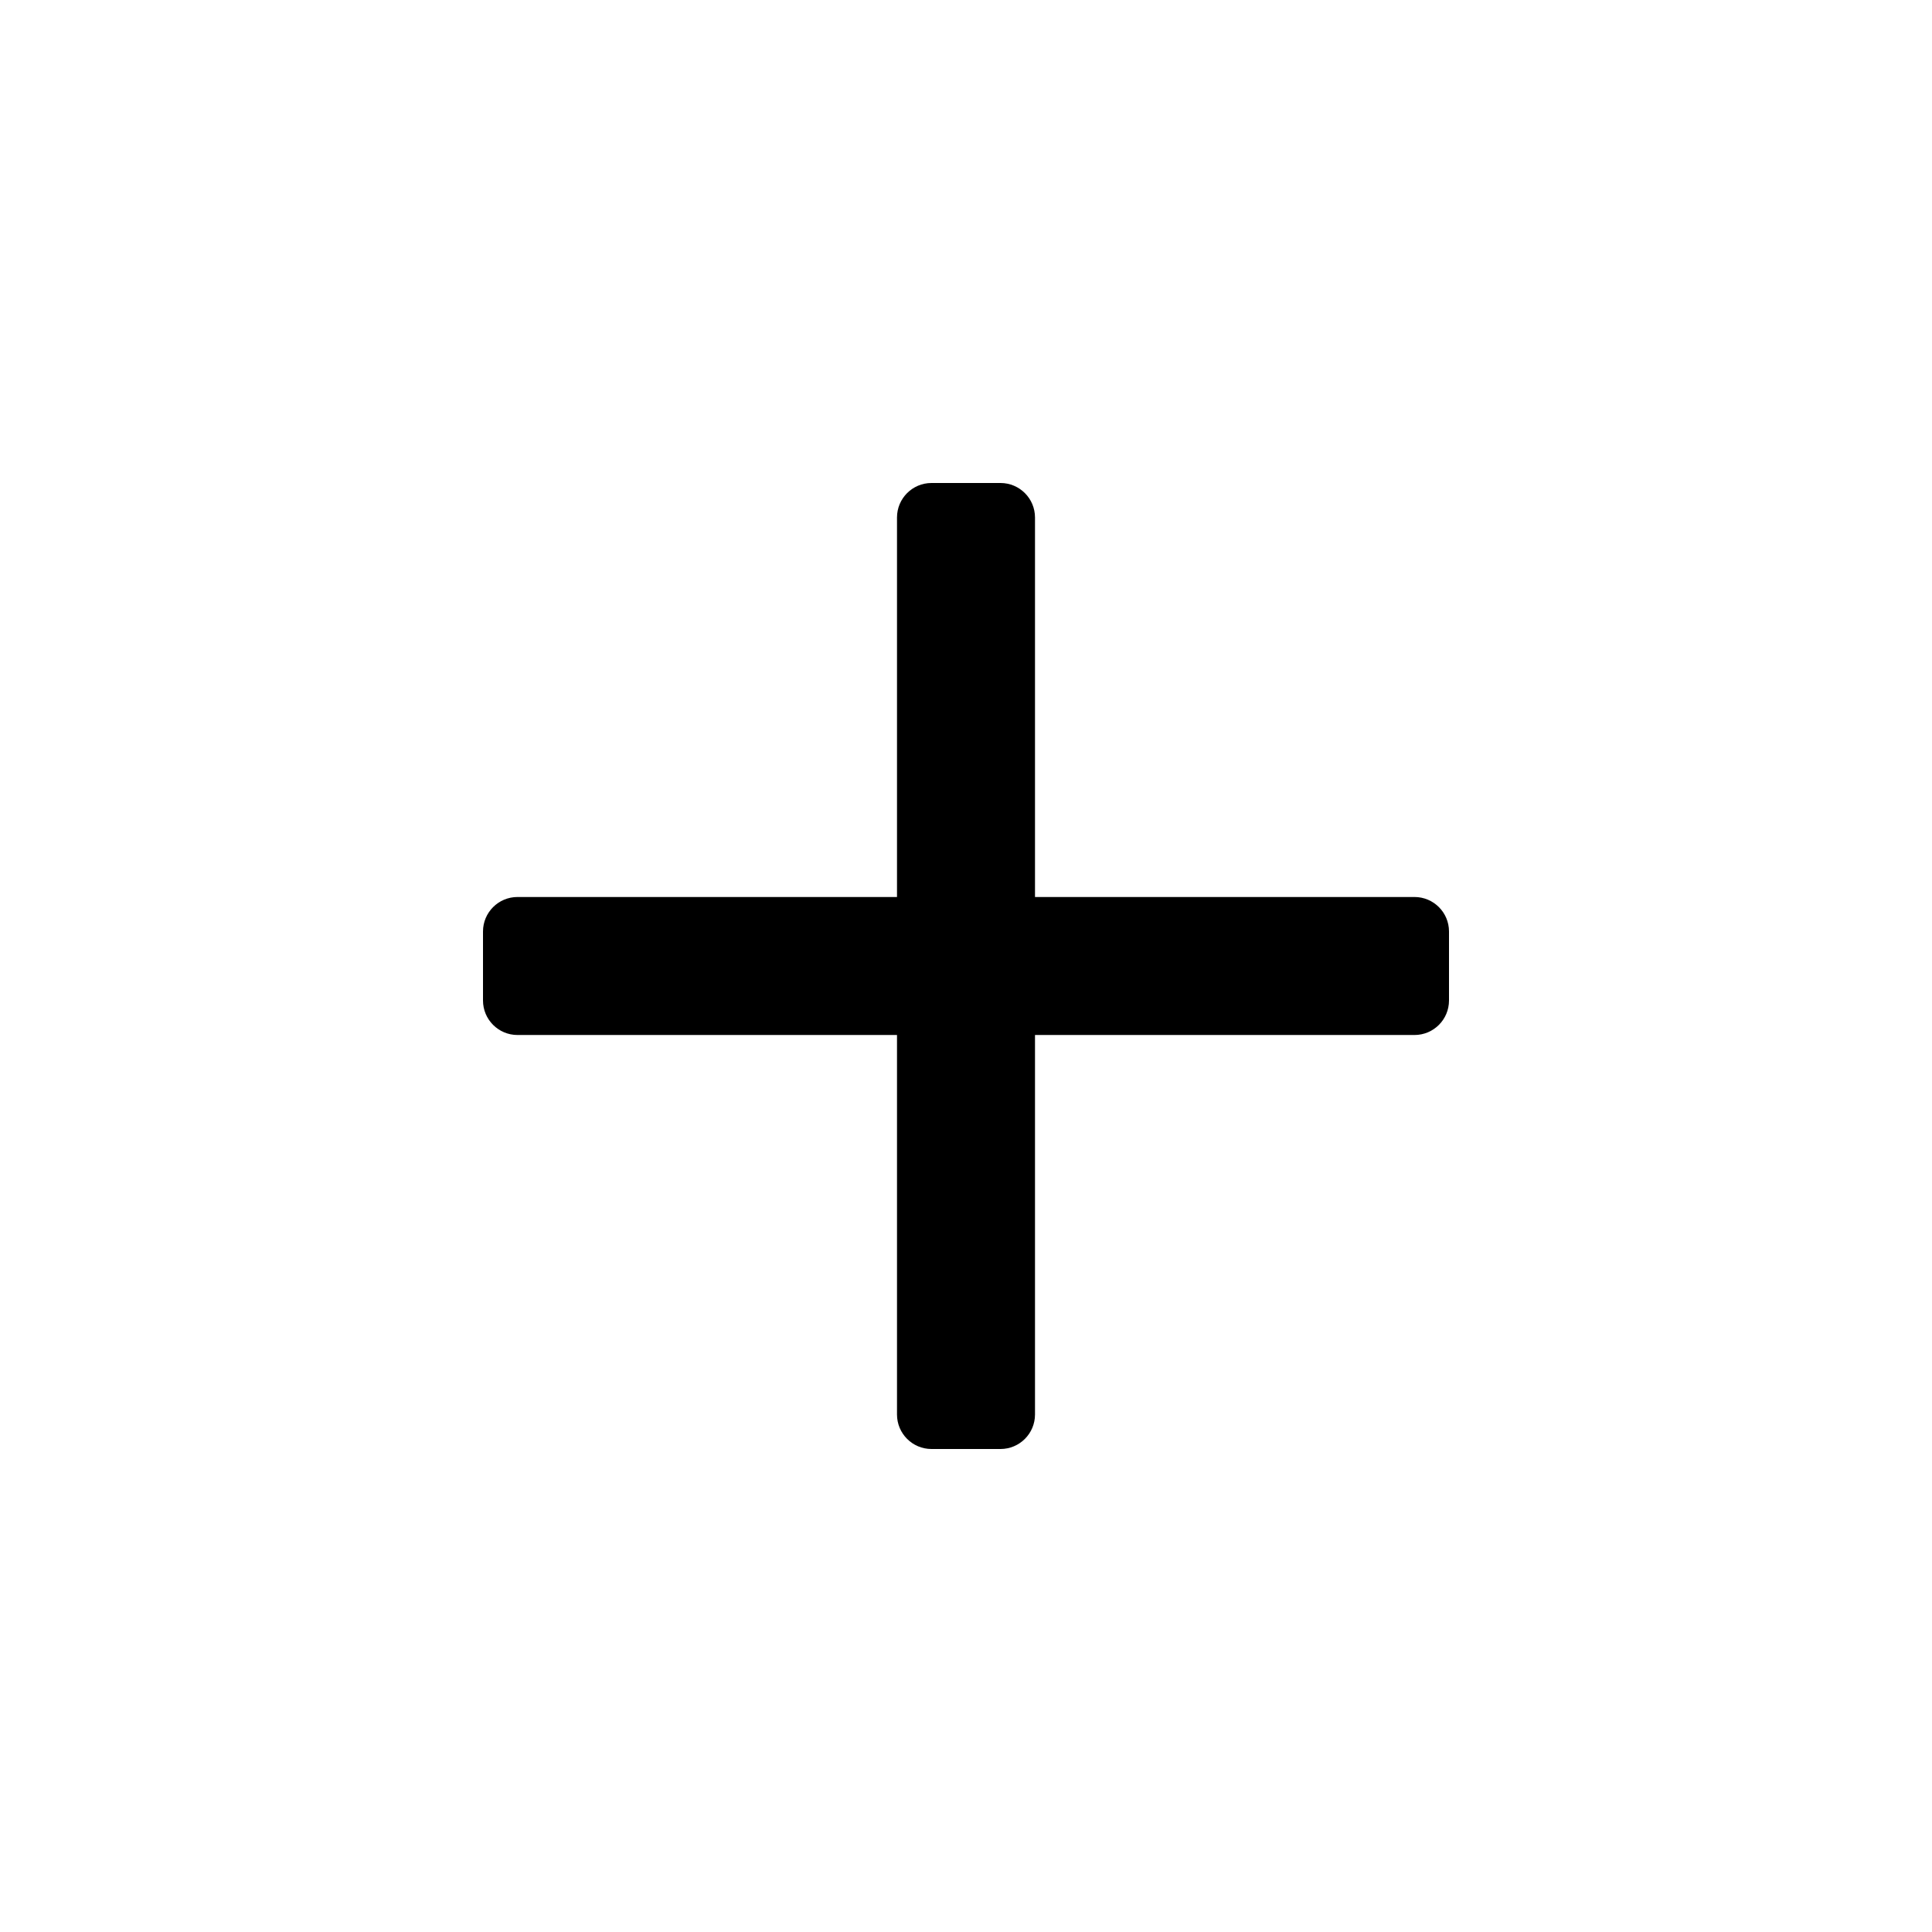
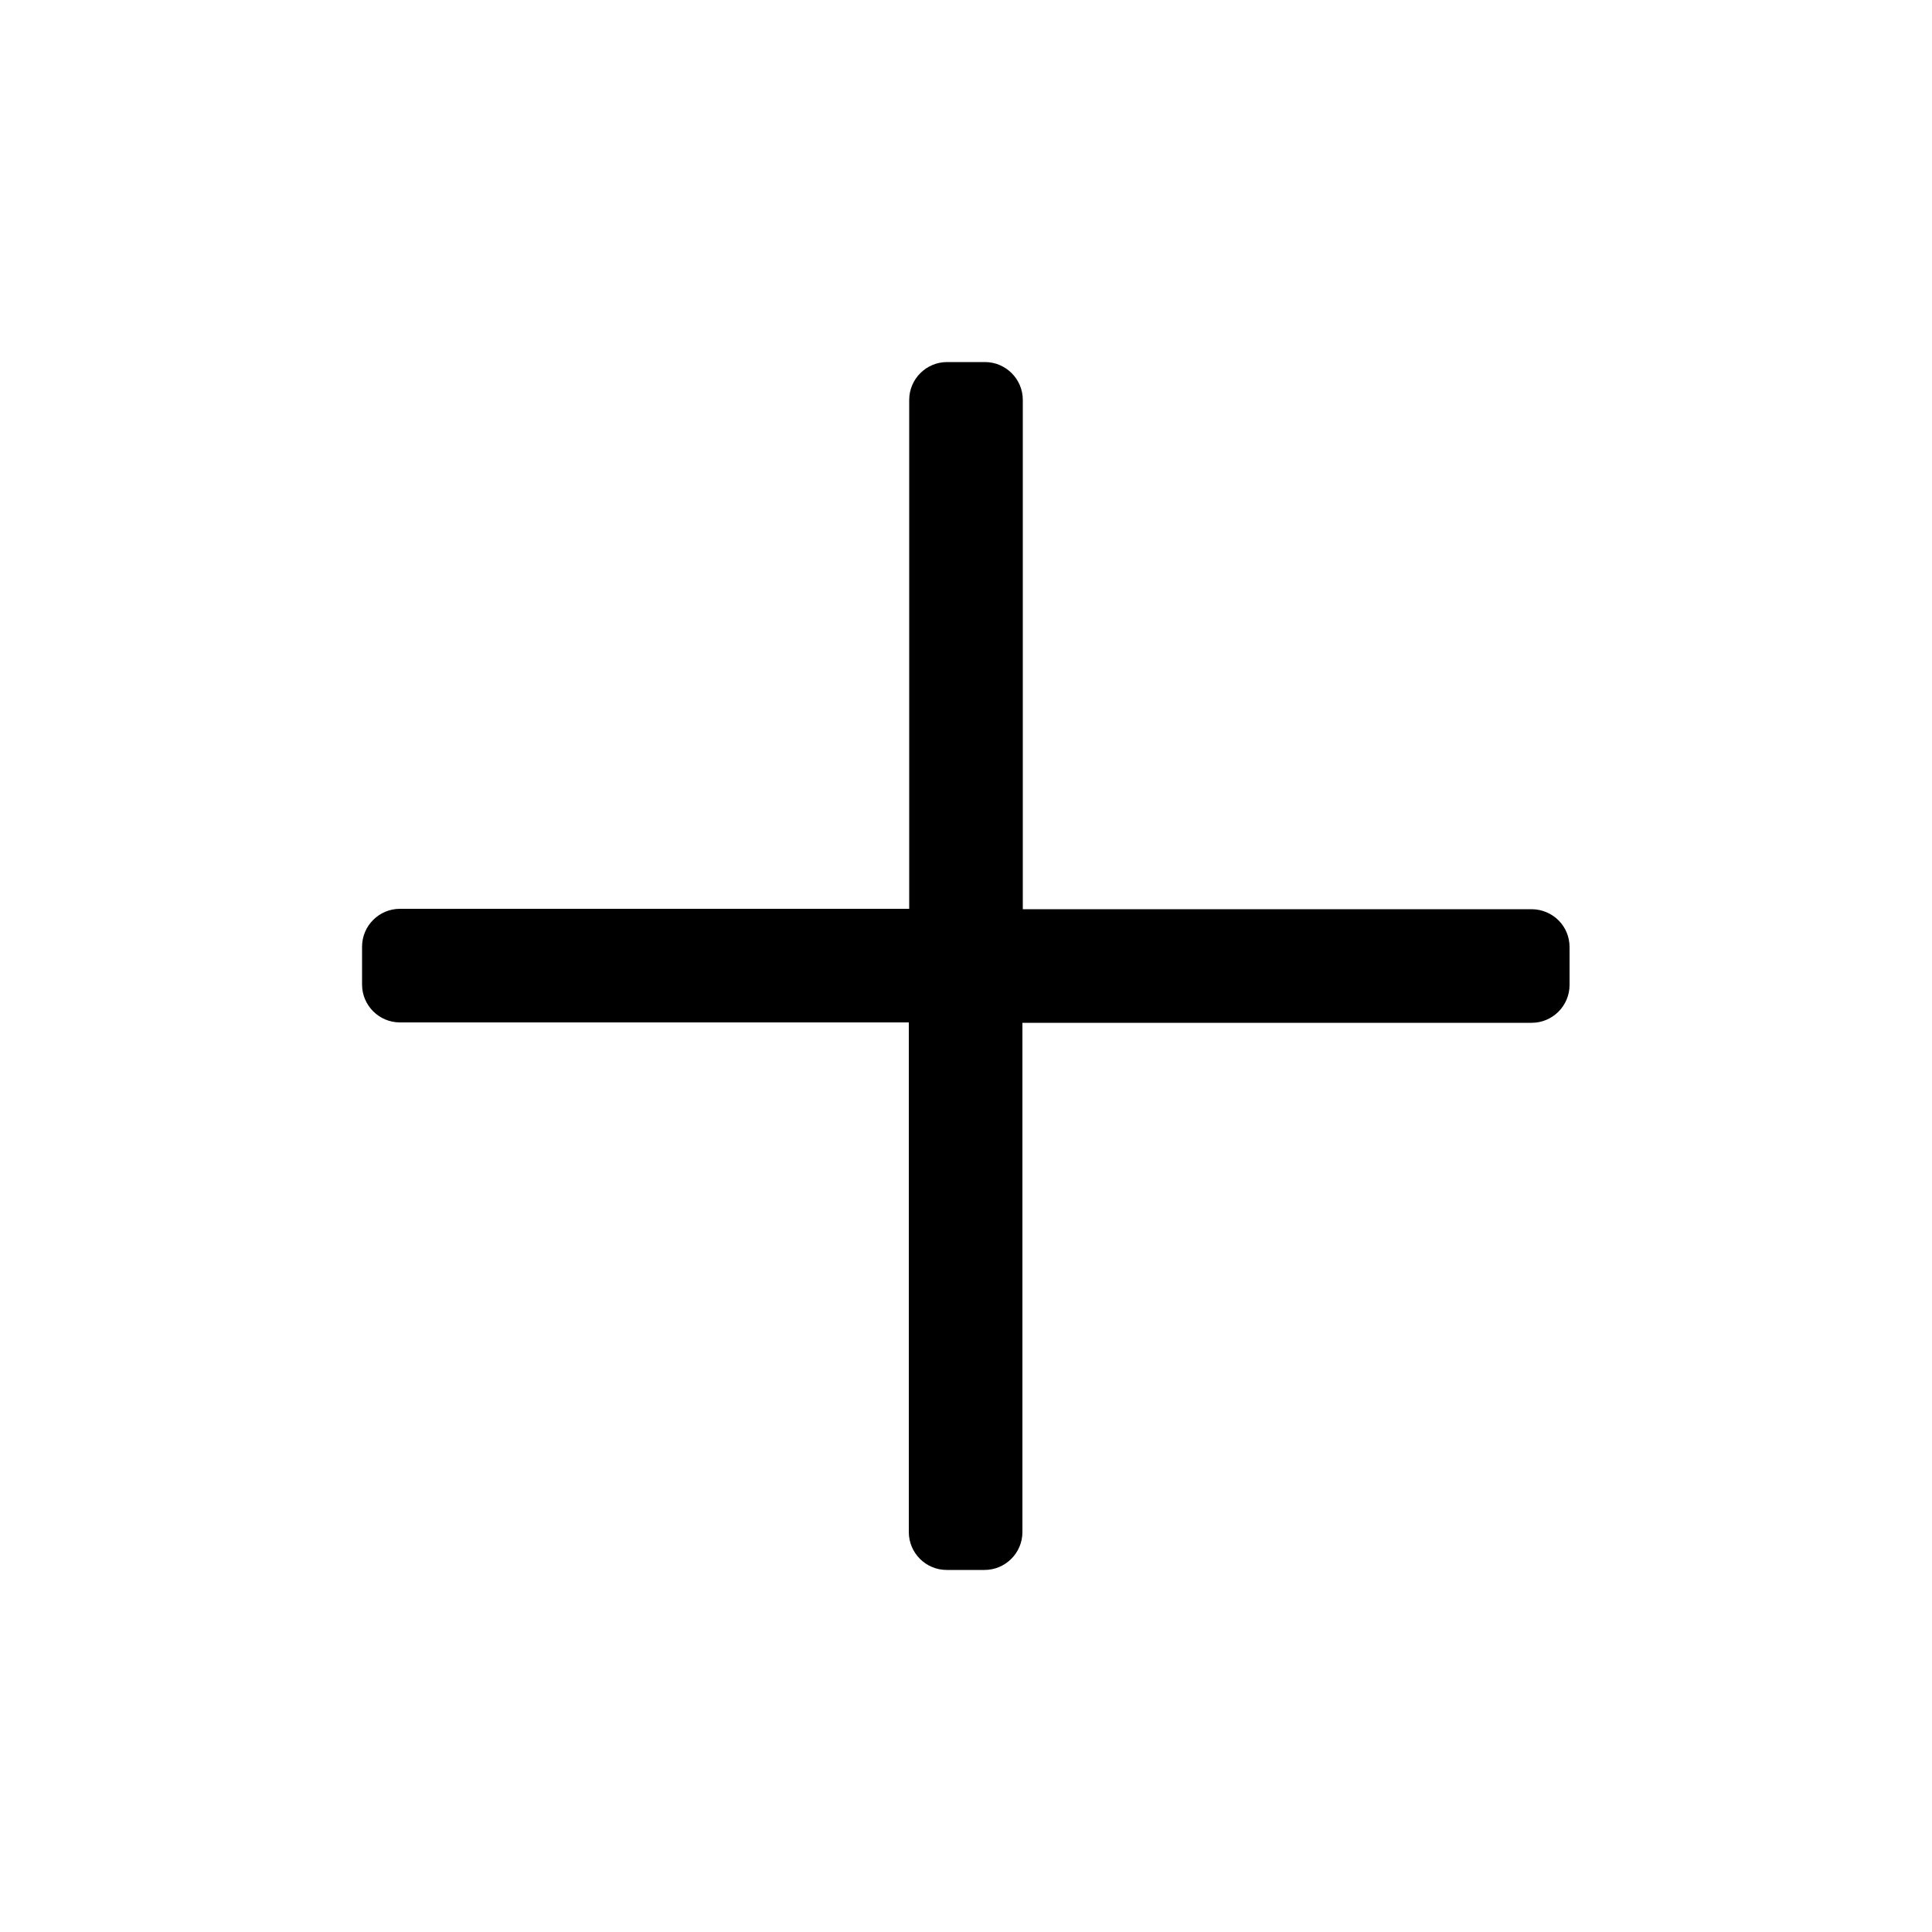
- <svg width="28" height="28" viewBox="0 0 28 28">
-   <rect fill="currentColor" width="14" height="2" x="7" y="13" rx=".5" />
-   <rect fill="currentColor" width="2" height="14" x="13" y="7" rx=".5" />
+ <svg xmlns="http://www.w3.org/2000/svg" viewBox="0 0 500 500">
+   <path fill="currentColor" d="M406.2 245.1v9.8c0 5.4-4.4 9.8-9.8 9.8H264.6v131.8c0 5.4-4.4 9.8-9.8 9.8H245c-5.4 0-9.8-4.4-9.8-9.8V264.6H103.5c-5.4 0-9.8-4.4-9.8-9.8V245c0-5.4 4.4-9.8 9.8-9.8h131.8V103.5c0-5.4 4.4-9.8 9.8-9.8h9.8c5.4 0 9.8 4.4 9.8 9.8v131.8h131.8c5.4.1 9.7 4.4 9.7 9.8z" />
</svg>
